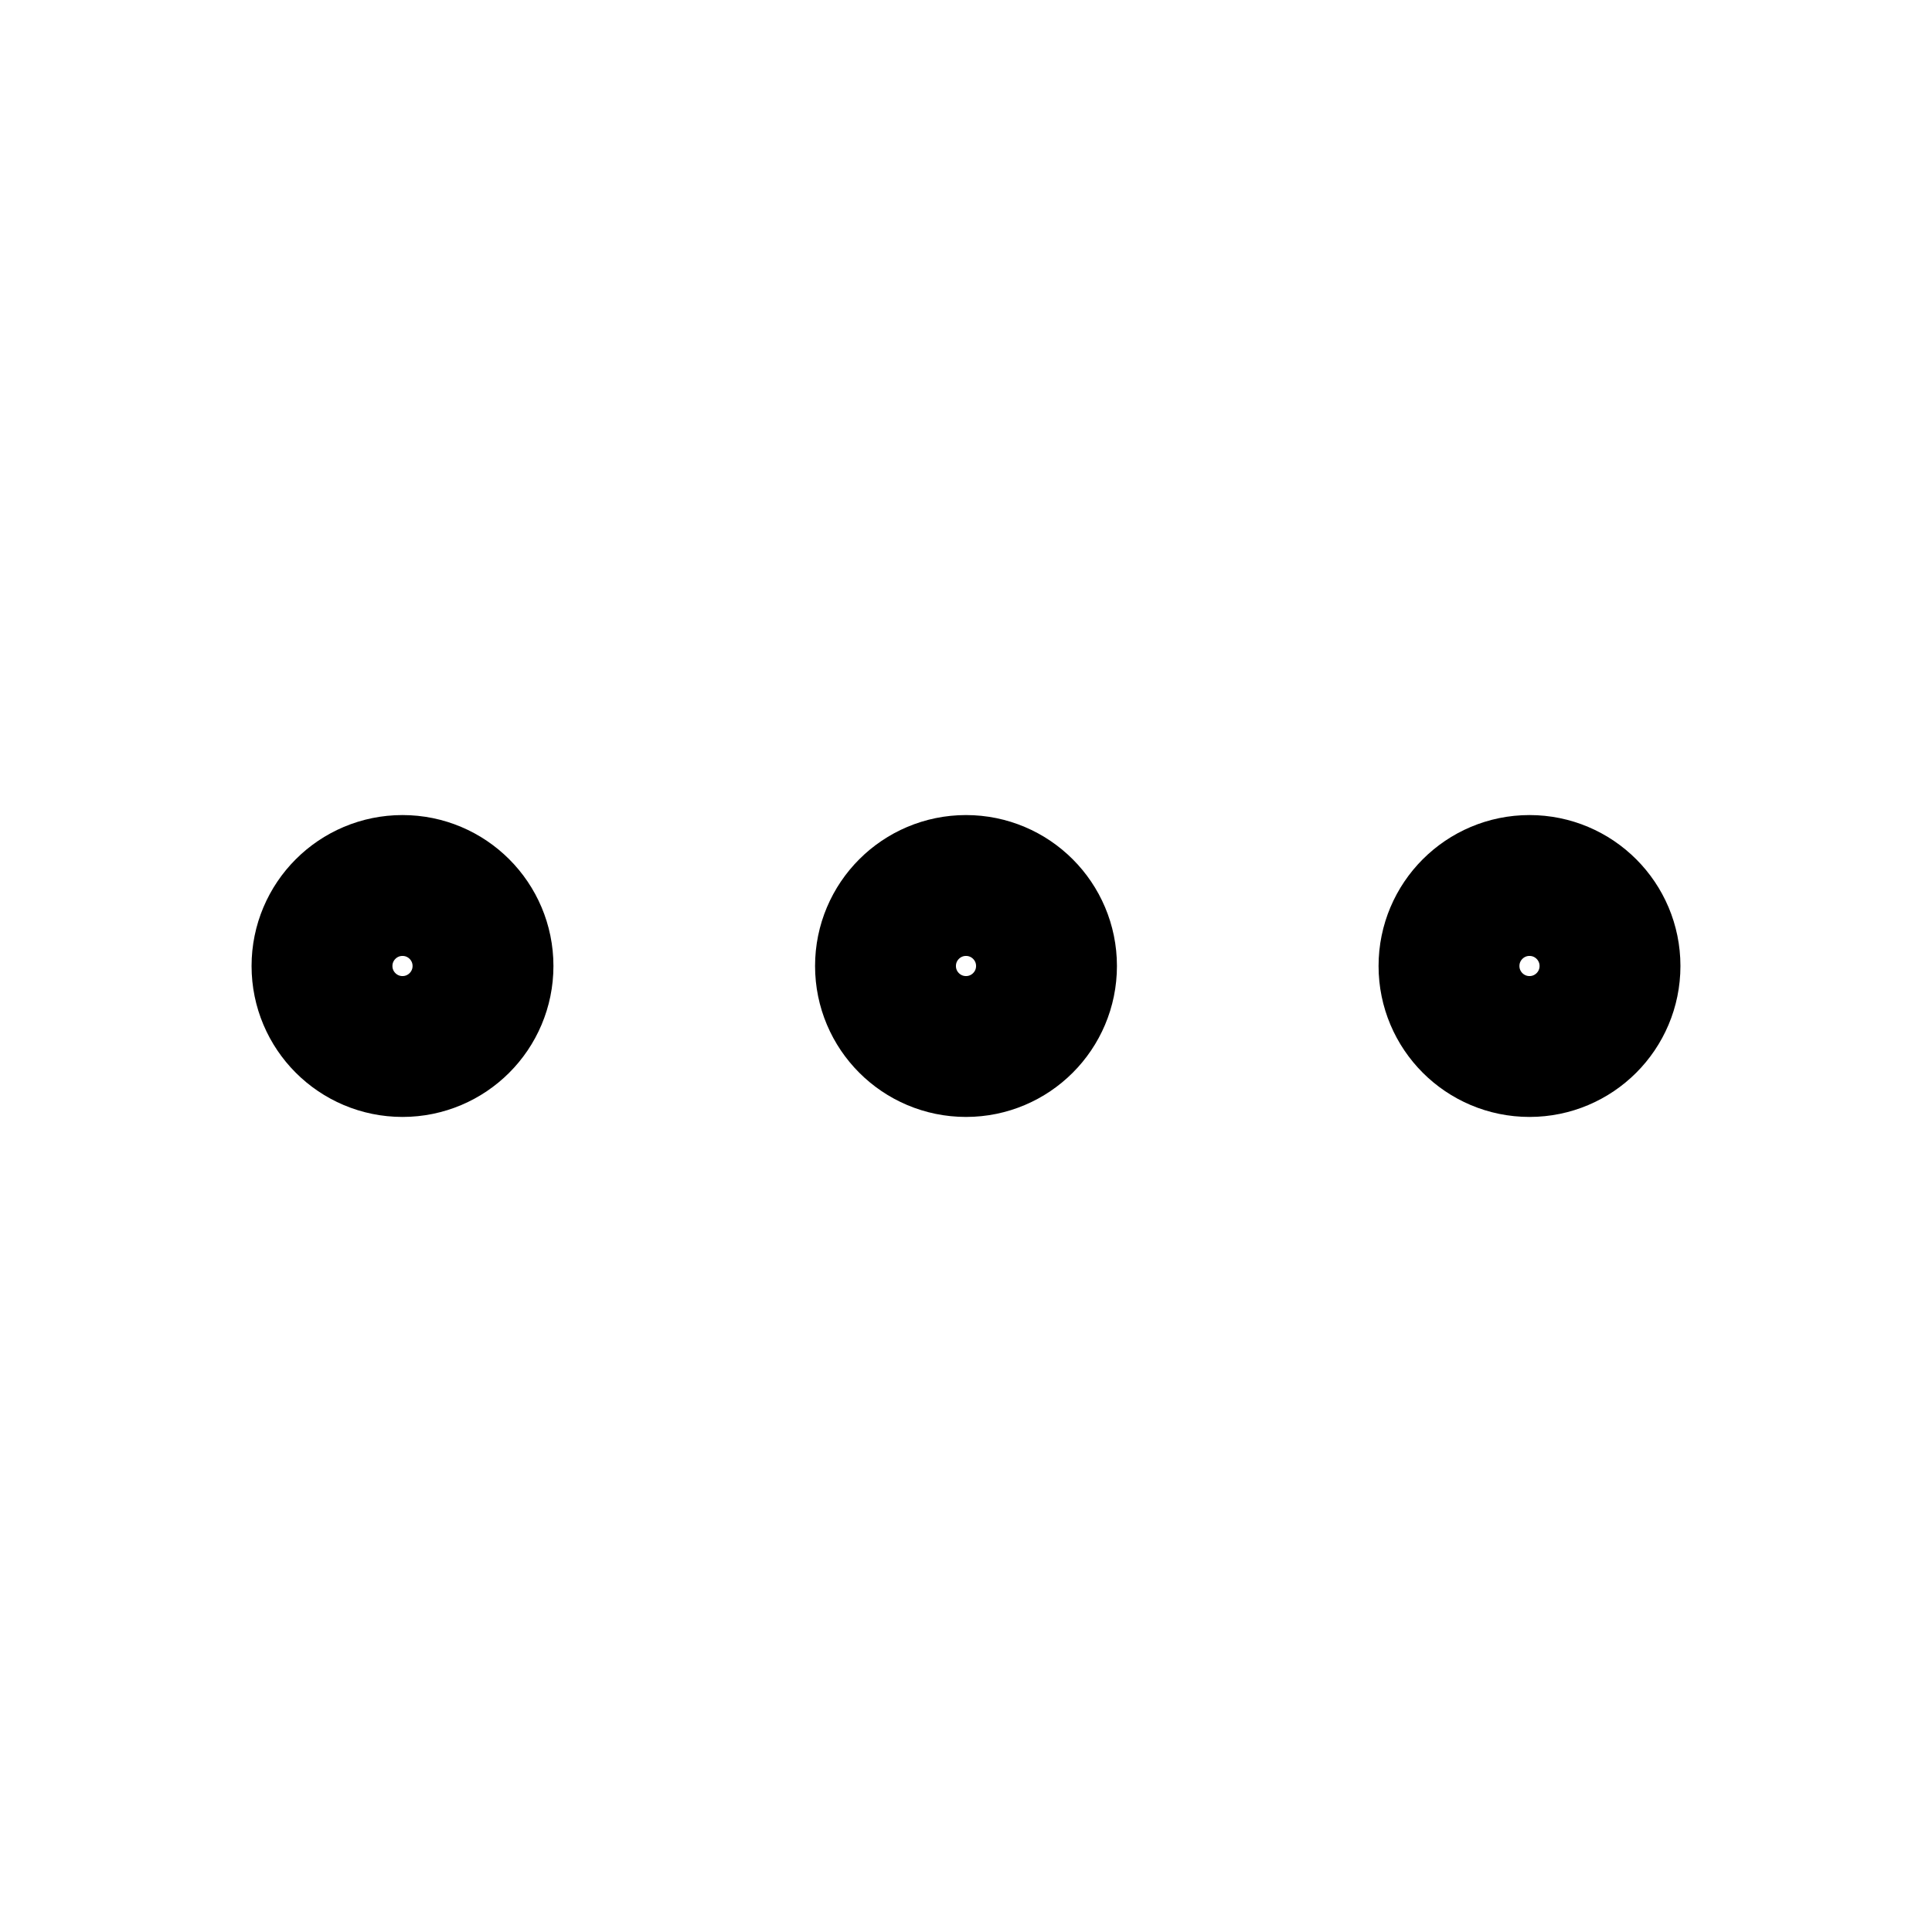
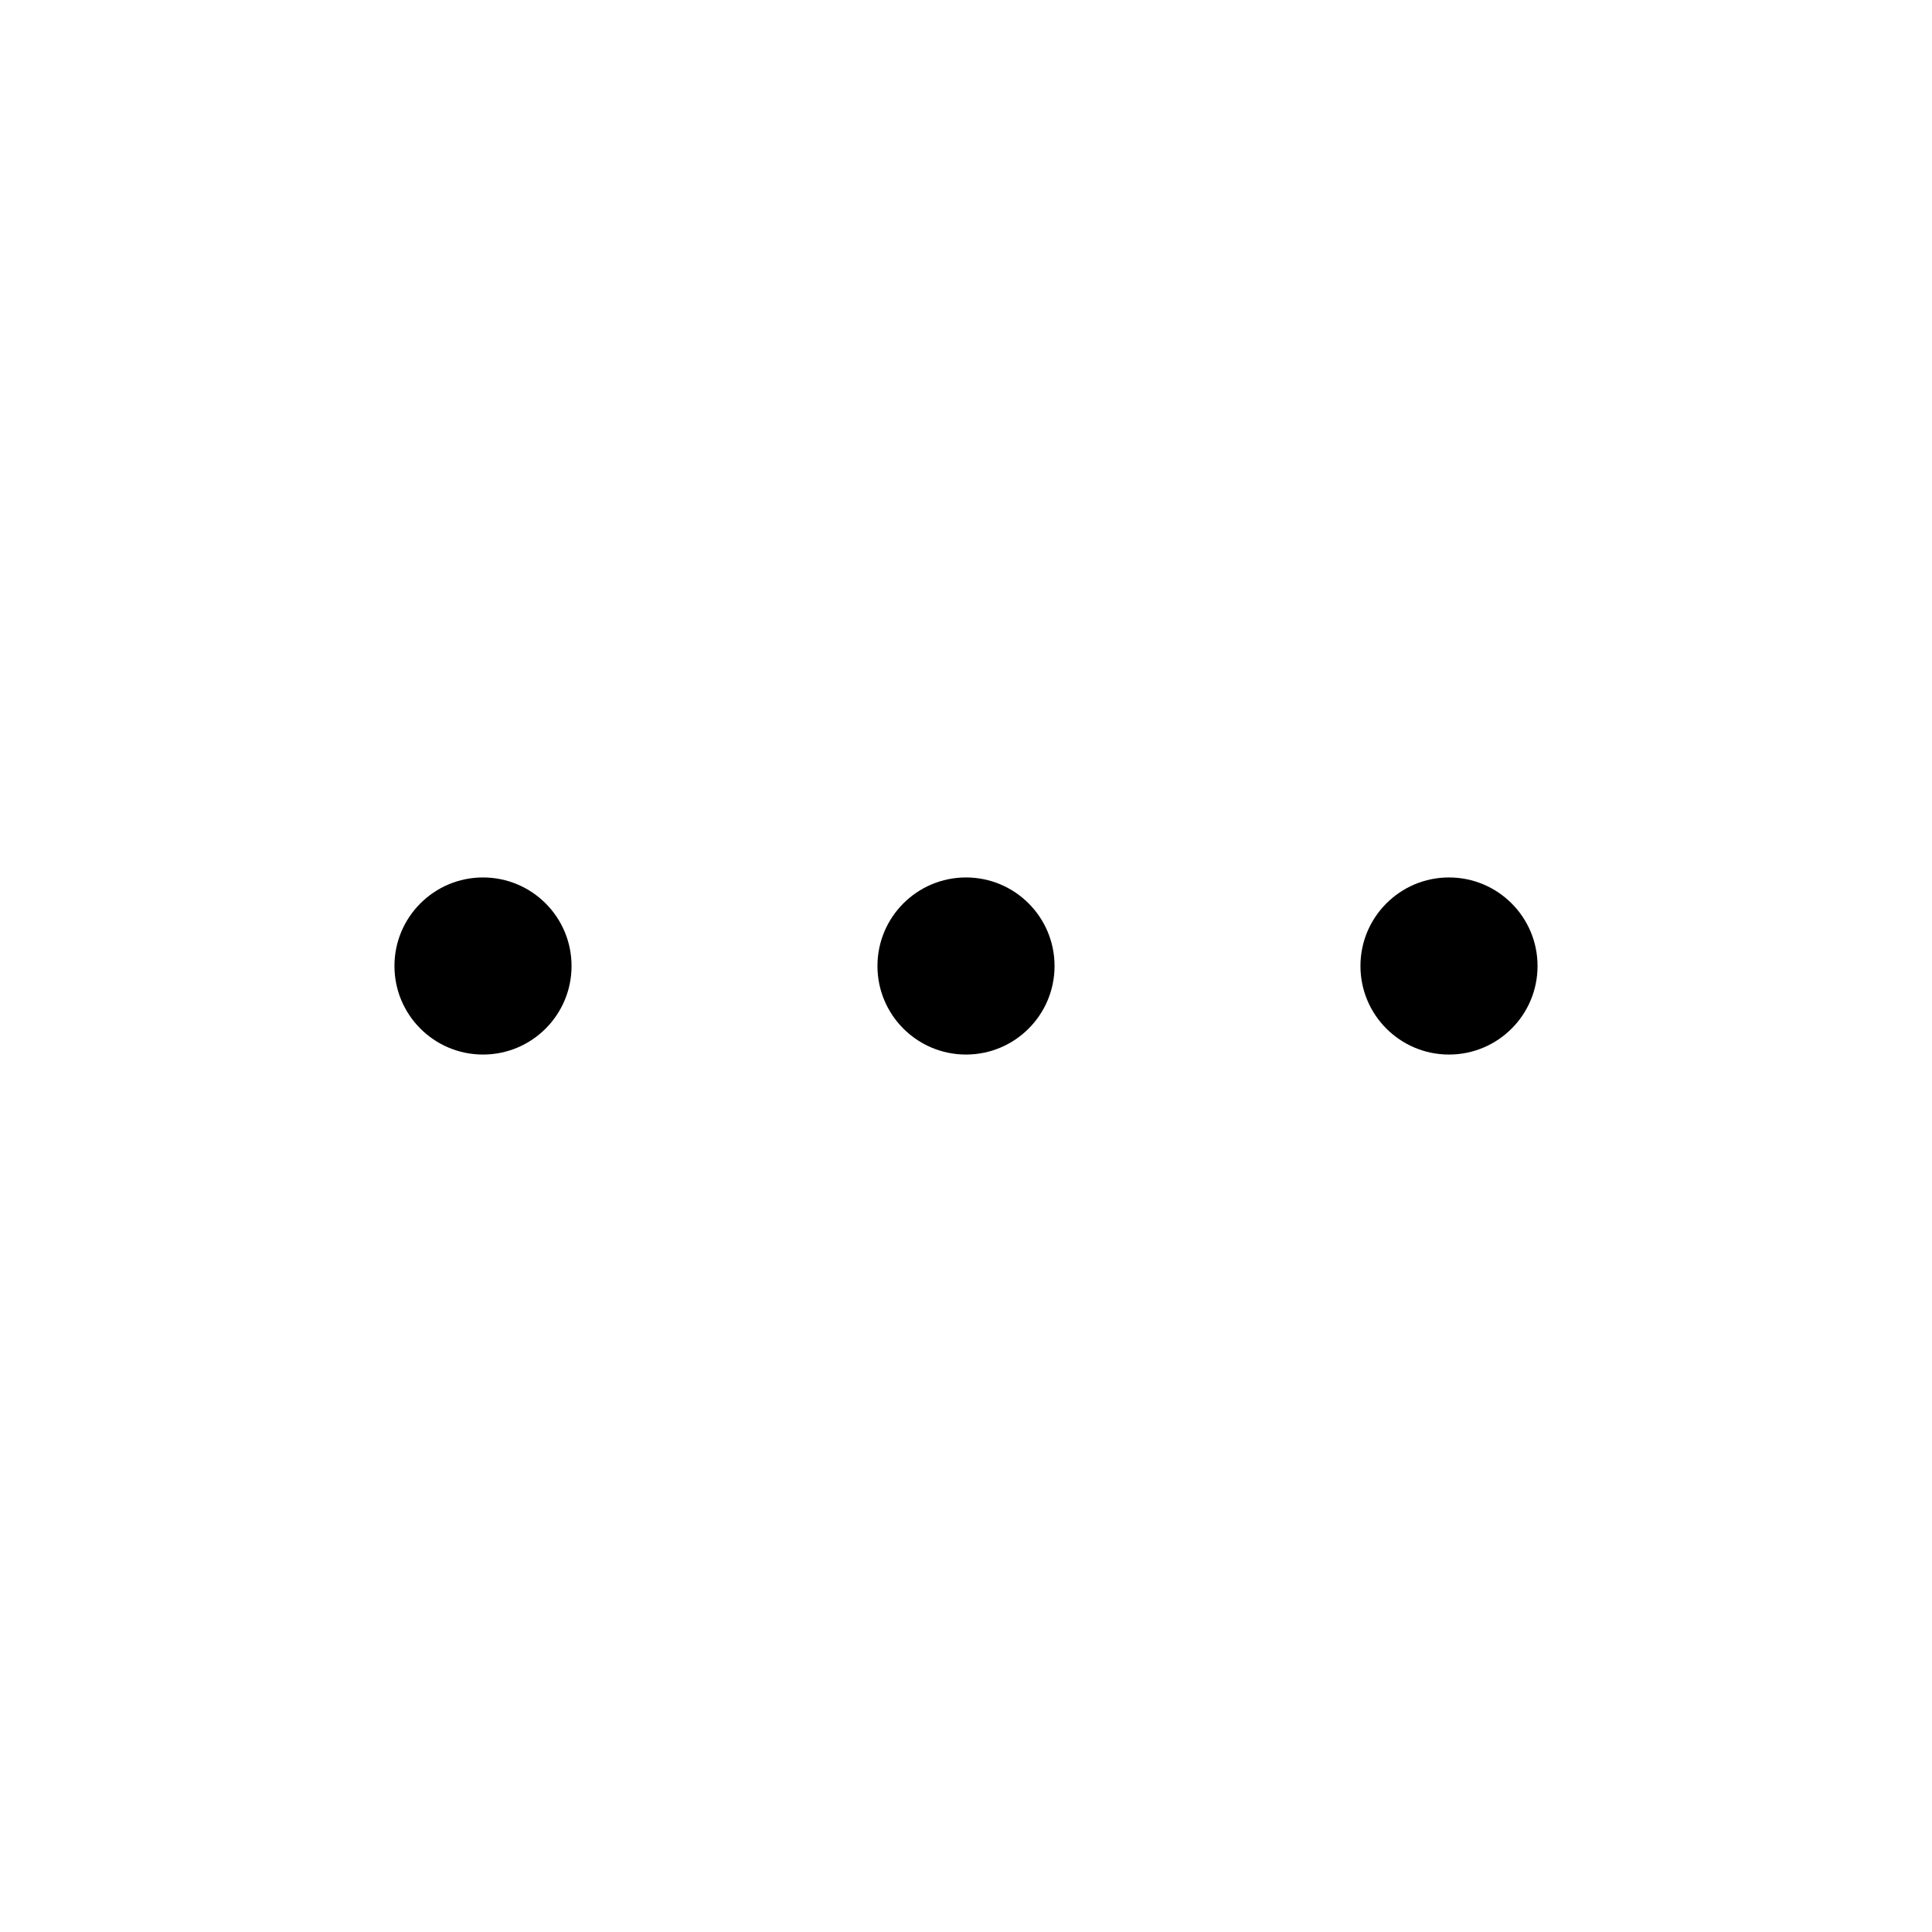
<svg xmlns="http://www.w3.org/2000/svg" width="24" height="24" viewBox="0 0 24 24" fill="none" stroke="currentColor" stroke-width="1.75" stroke-linecap="round" stroke-linejoin="round">
-   <circle cx="12" cy="12" r="1" />
-   <circle cx="19" cy="12" r="1" />
-   <circle cx="5" cy="12" r="1" />
+   <circle cx="6" cy="12" r="1.1" fill="currentColor" stroke="none" />
+   <circle cx="12" cy="12" r="1.1" fill="currentColor" stroke="none" />
+   <circle cx="18" cy="12" r="1.1" fill="currentColor" stroke="none" />
</svg>
